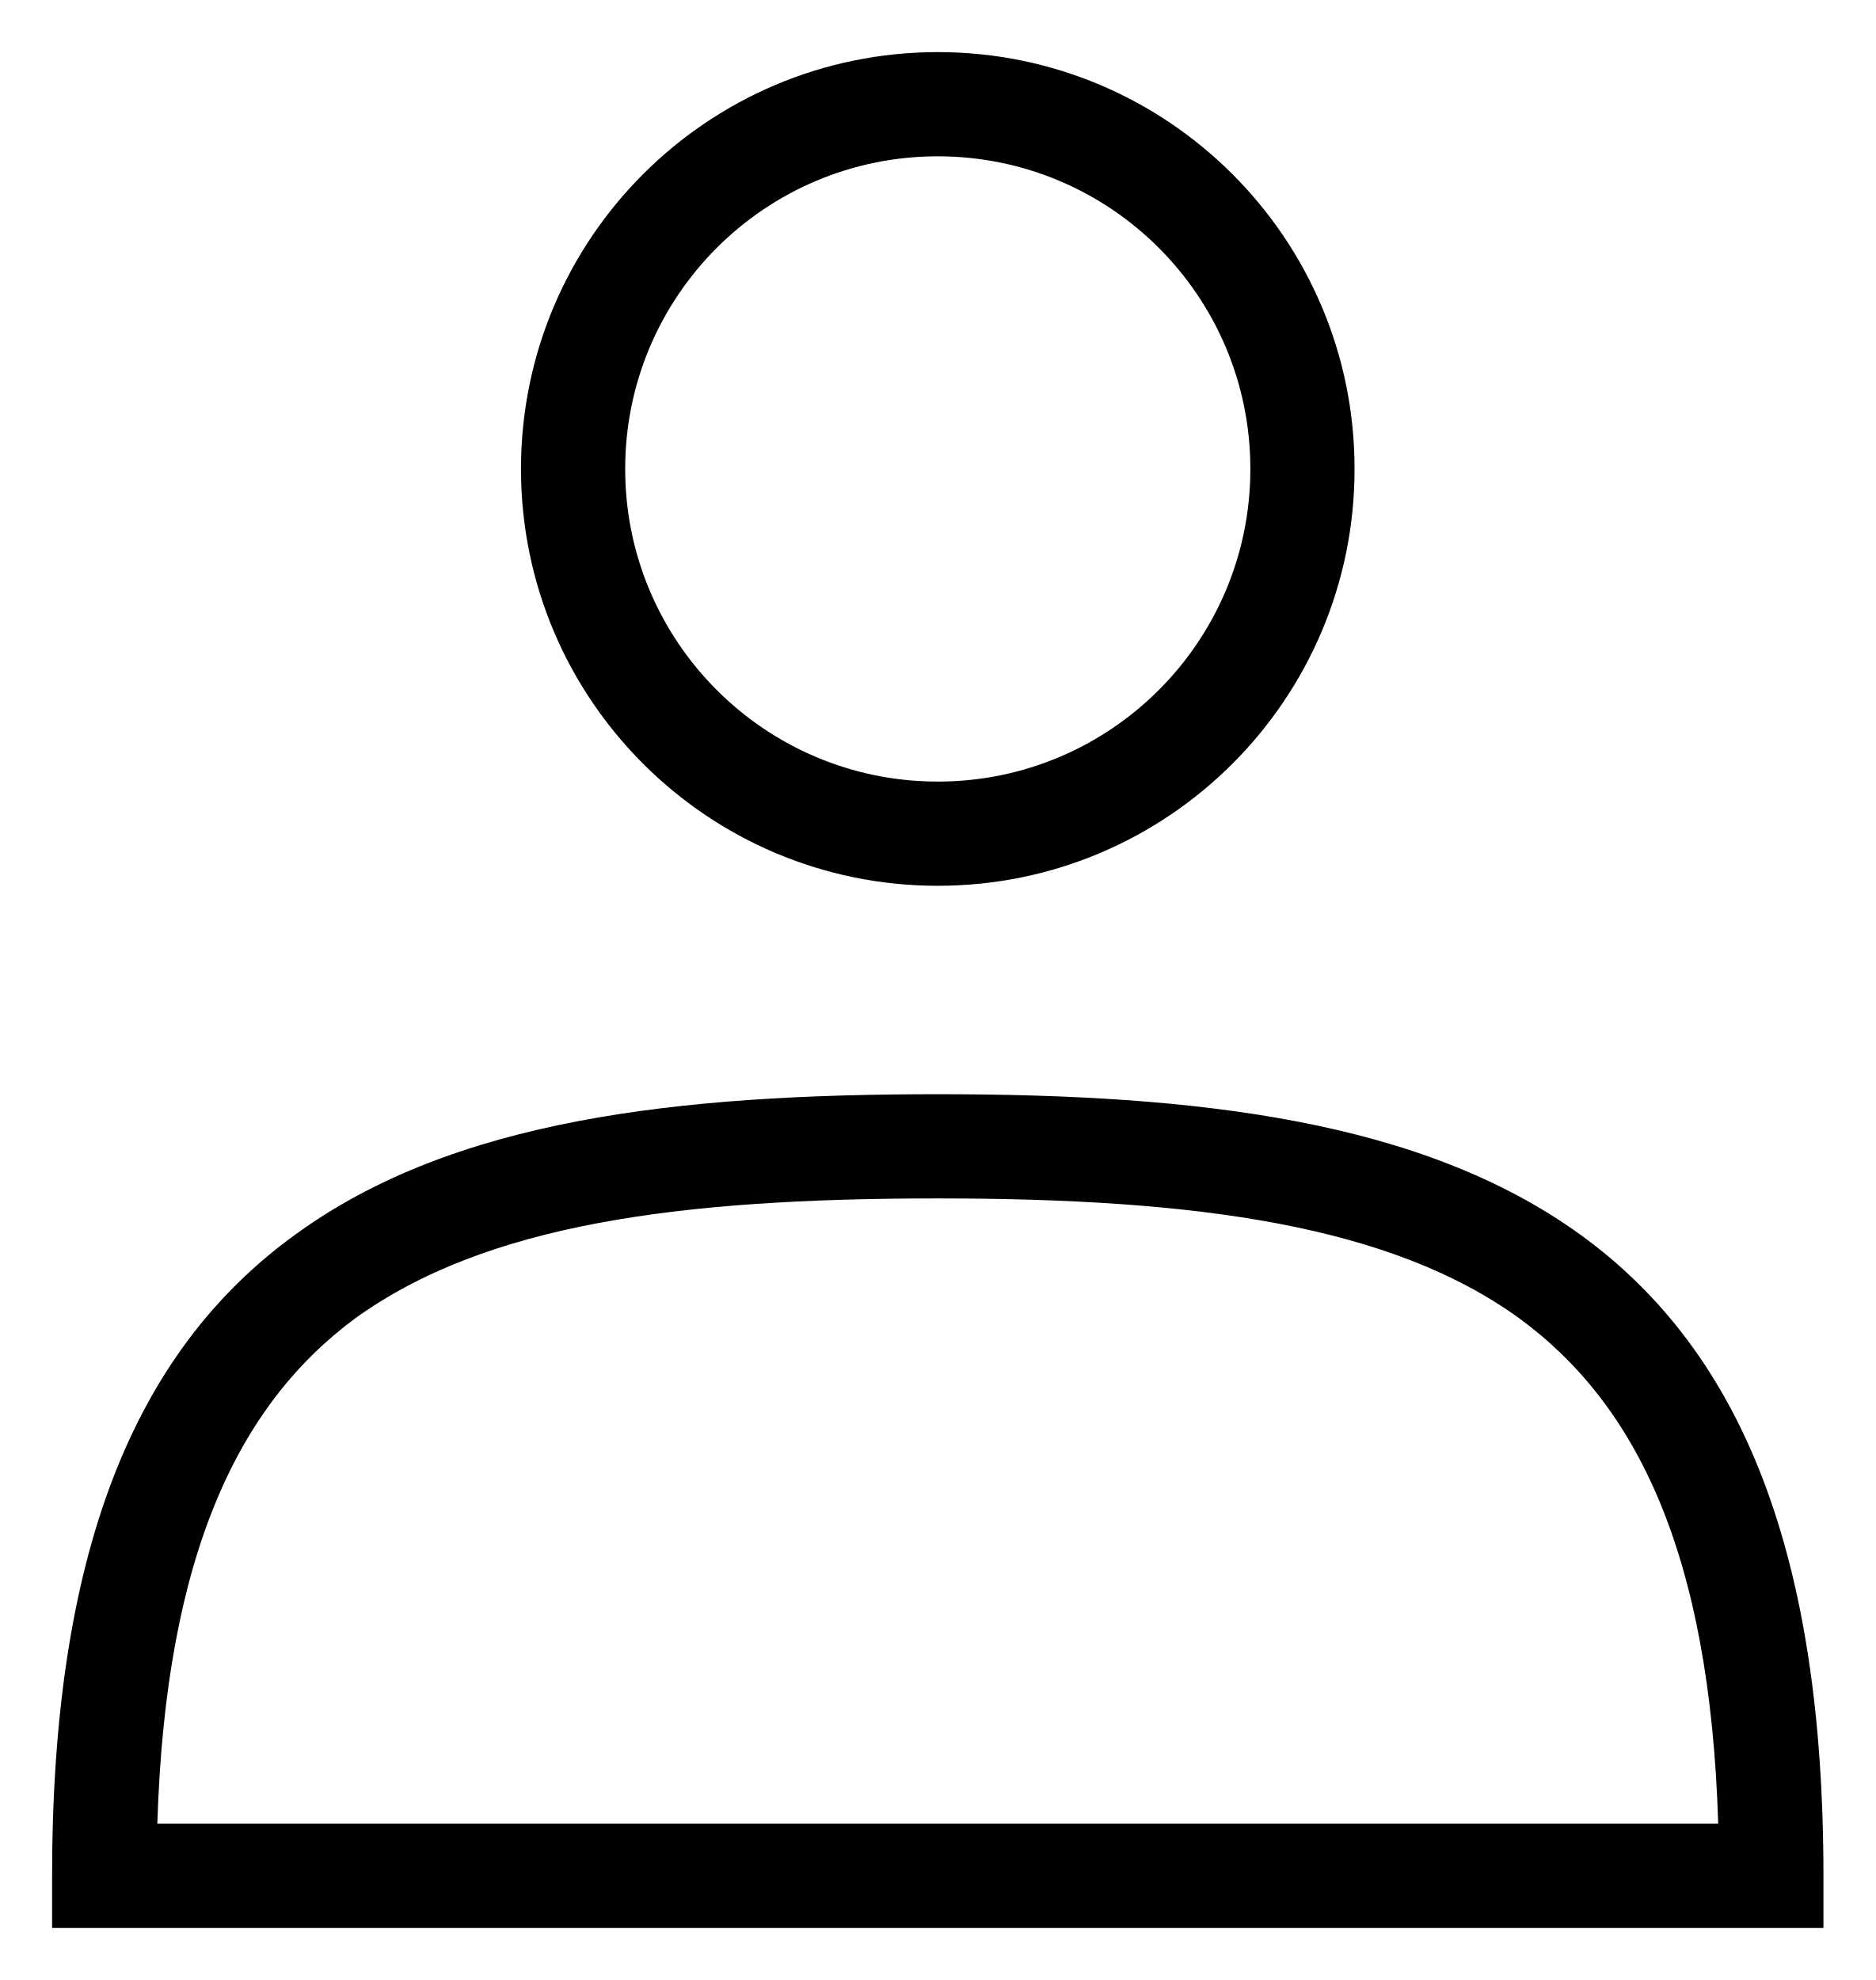
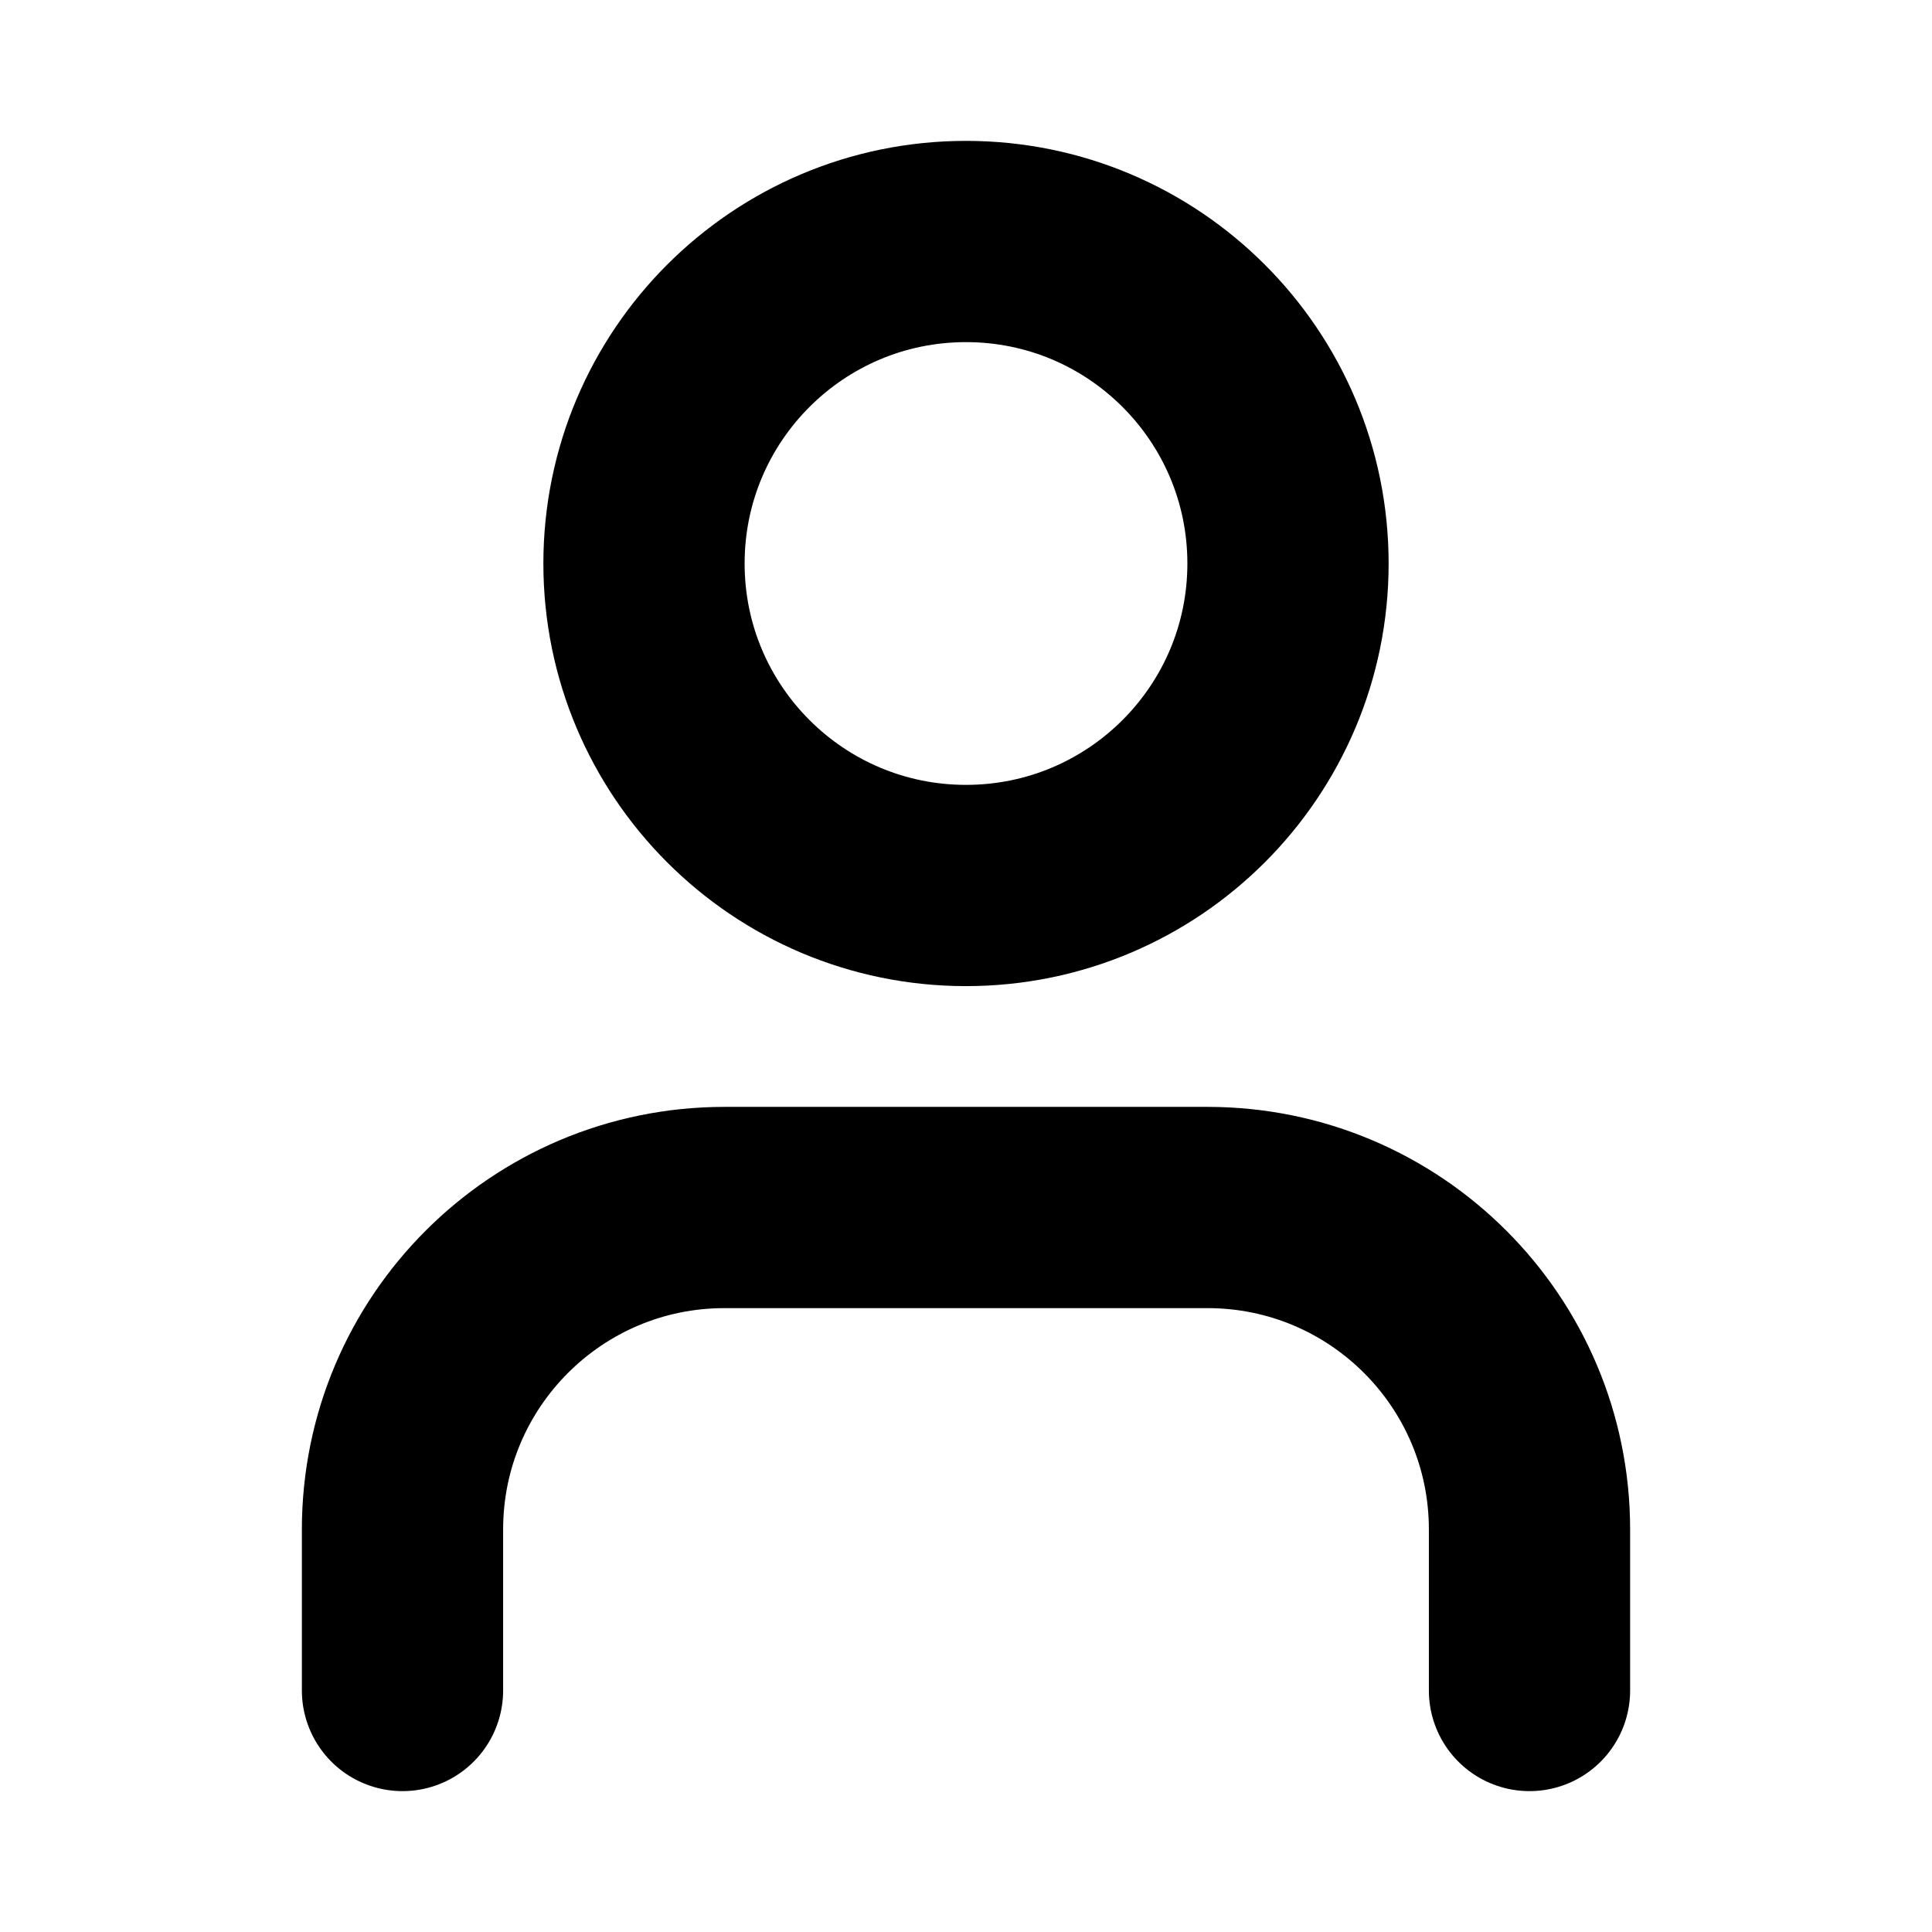
- <svg xmlns="http://www.w3.org/2000/svg" fill="none" class="icon icon-account" viewBox="0 0 18 19">
-   <path fill="currentColor" fill-rule="evenodd" d="M6 4.5a3 3 0 1 1 6 0 3 3 0 0 1-6 0m3-4a4 4 0 1 0 0 8 4 4 0 0 0 0-8m5.58 12.15c1.12.82 1.83 2.24 1.91 4.85H1.51c.08-2.6.79-4.03 1.9-4.85C4.66 11.75 6.5 11.5 9 11.5s4.35.26 5.58 1.15M9 10.5c-2.5 0-4.65.24-6.17 1.35C1.27 12.98.5 14.93.5 18v.5h17V18c0-3.07-.77-5.02-2.33-6.15-1.52-1.1-3.67-1.35-6.17-1.35" clip-rule="evenodd" />
+ <svg xmlns="http://www.w3.org/2000/svg" width="24" height="24" viewBox="0 0 24 24" fill="none" stroke="currentColor" stroke-width="2.5" stroke-linecap="round" stroke-linejoin="round" class="icon icon-account">
+   <path d="M19 21v-2a4 4 0 0 0-4-4H9a4 4 0 0 0-4 4v2" />
+   <circle cx="12" cy="7" r="4" />
</svg>
